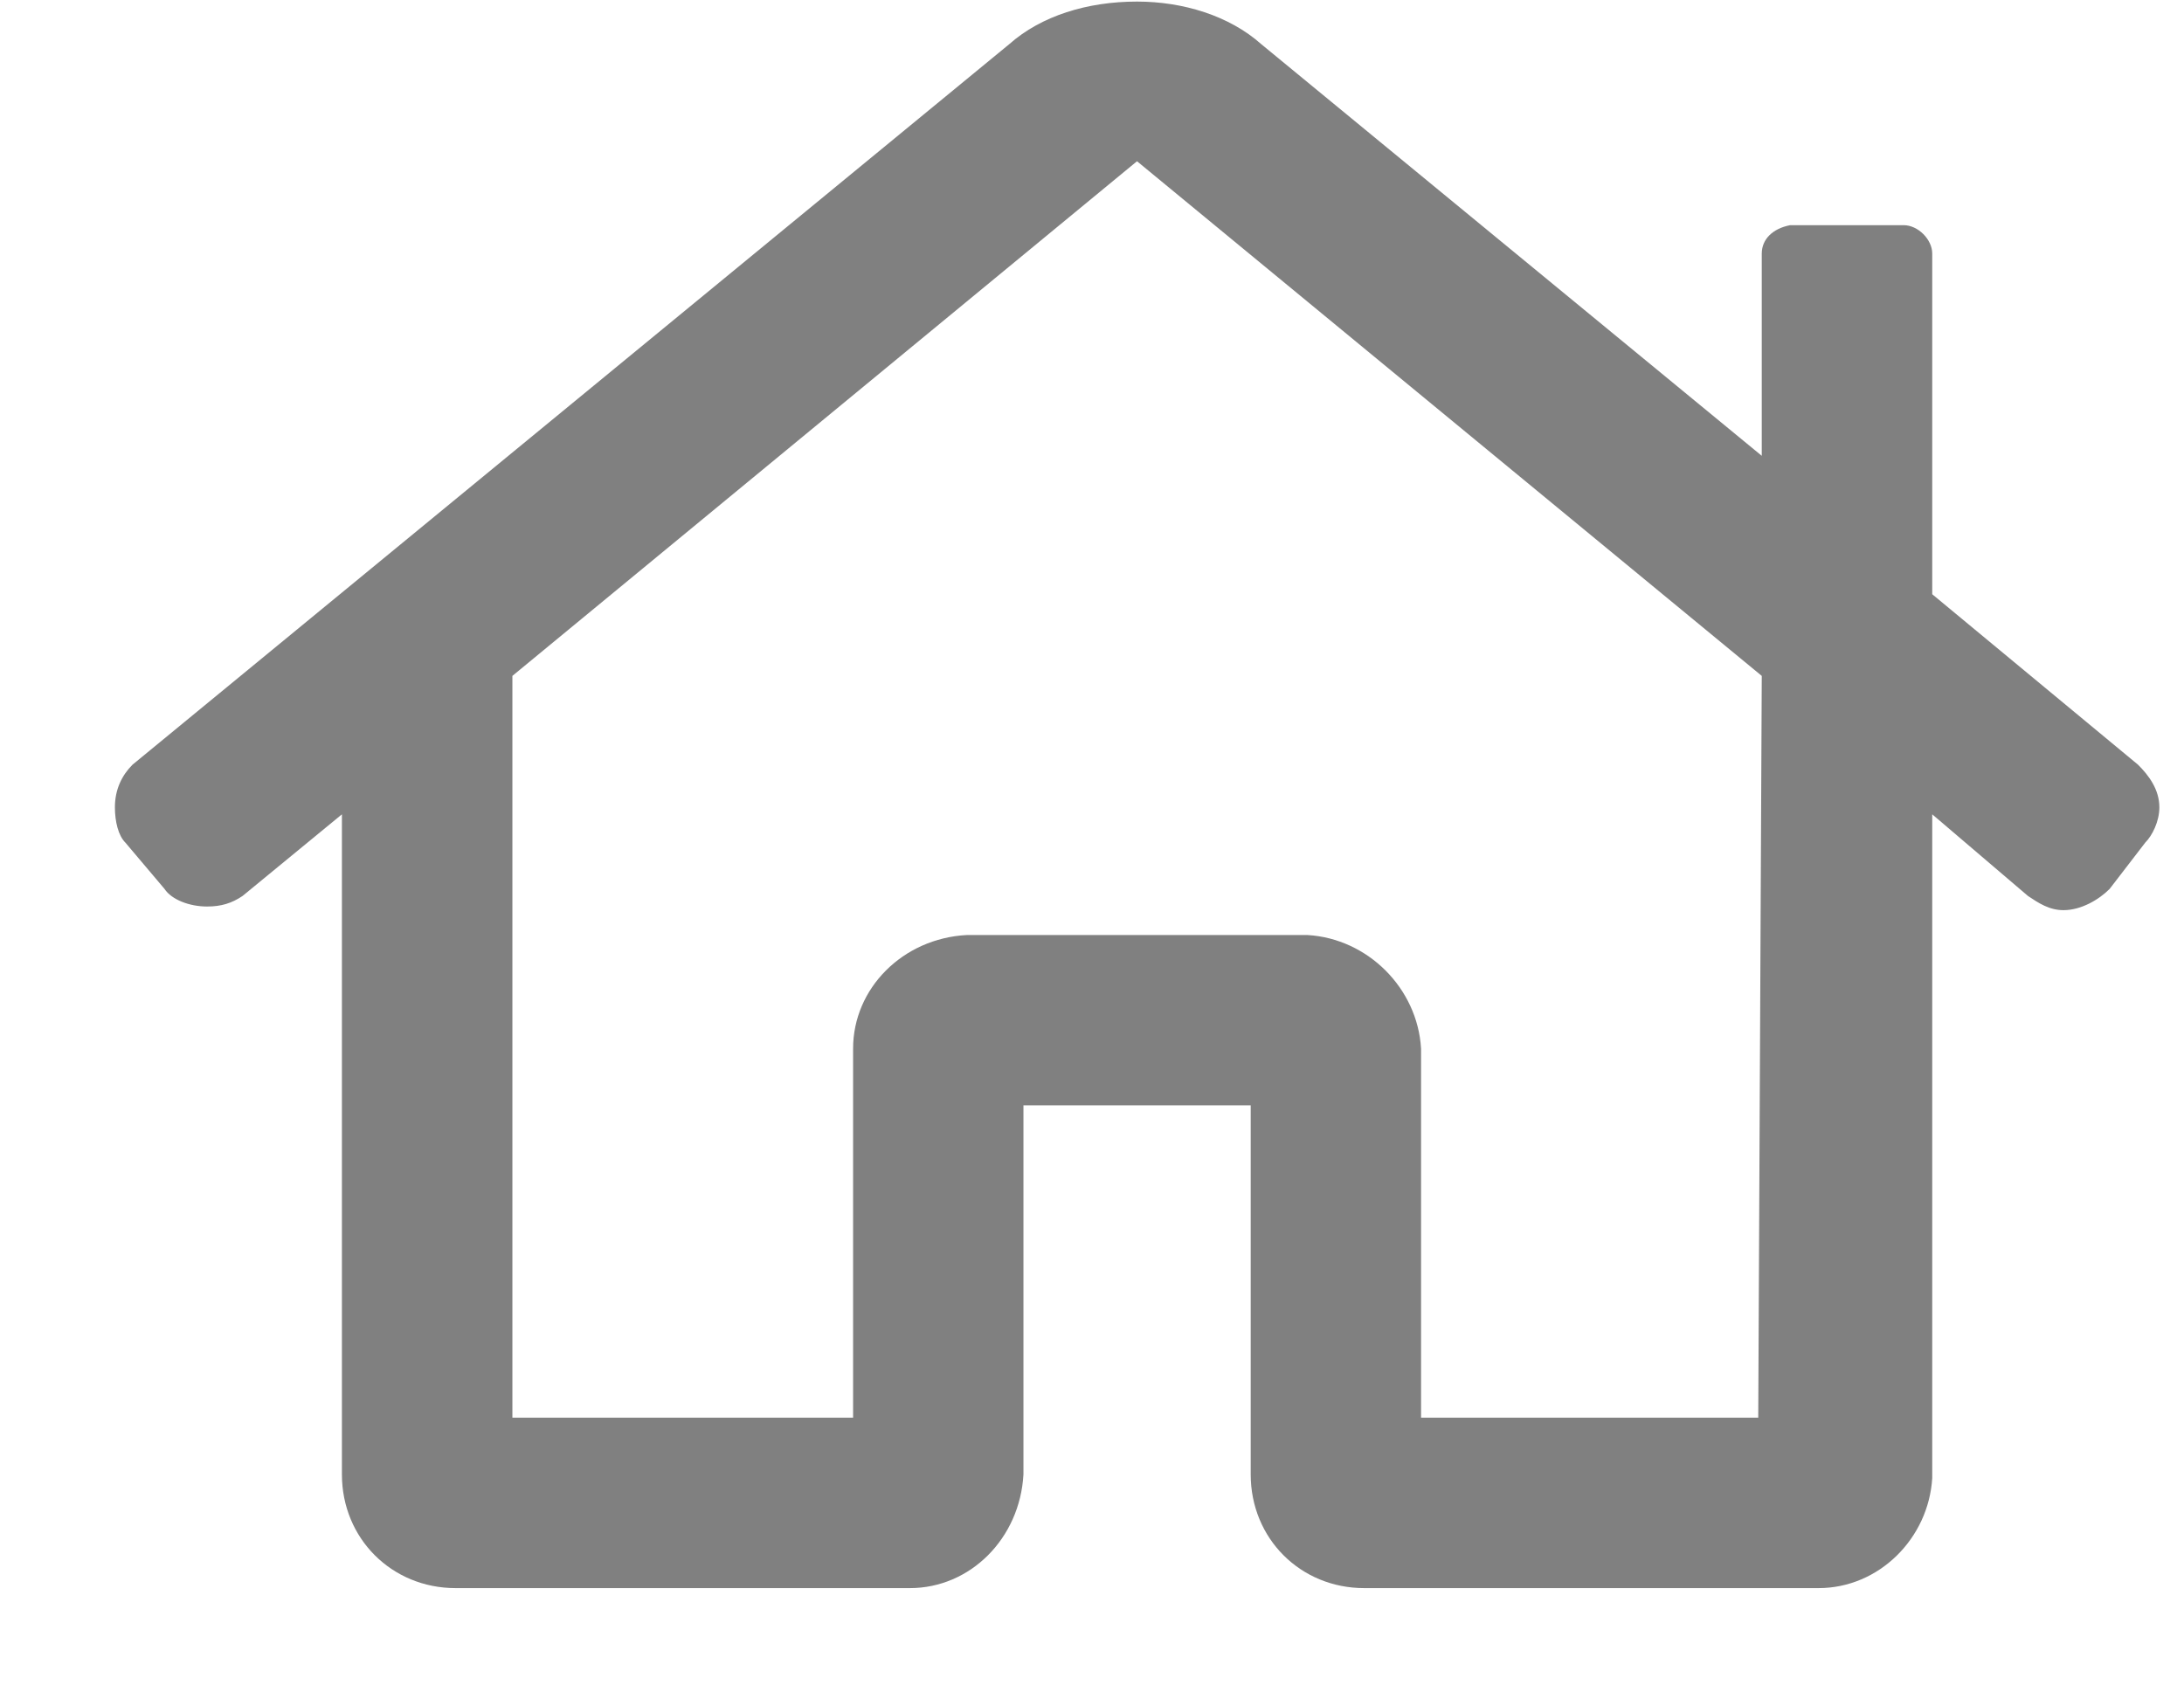
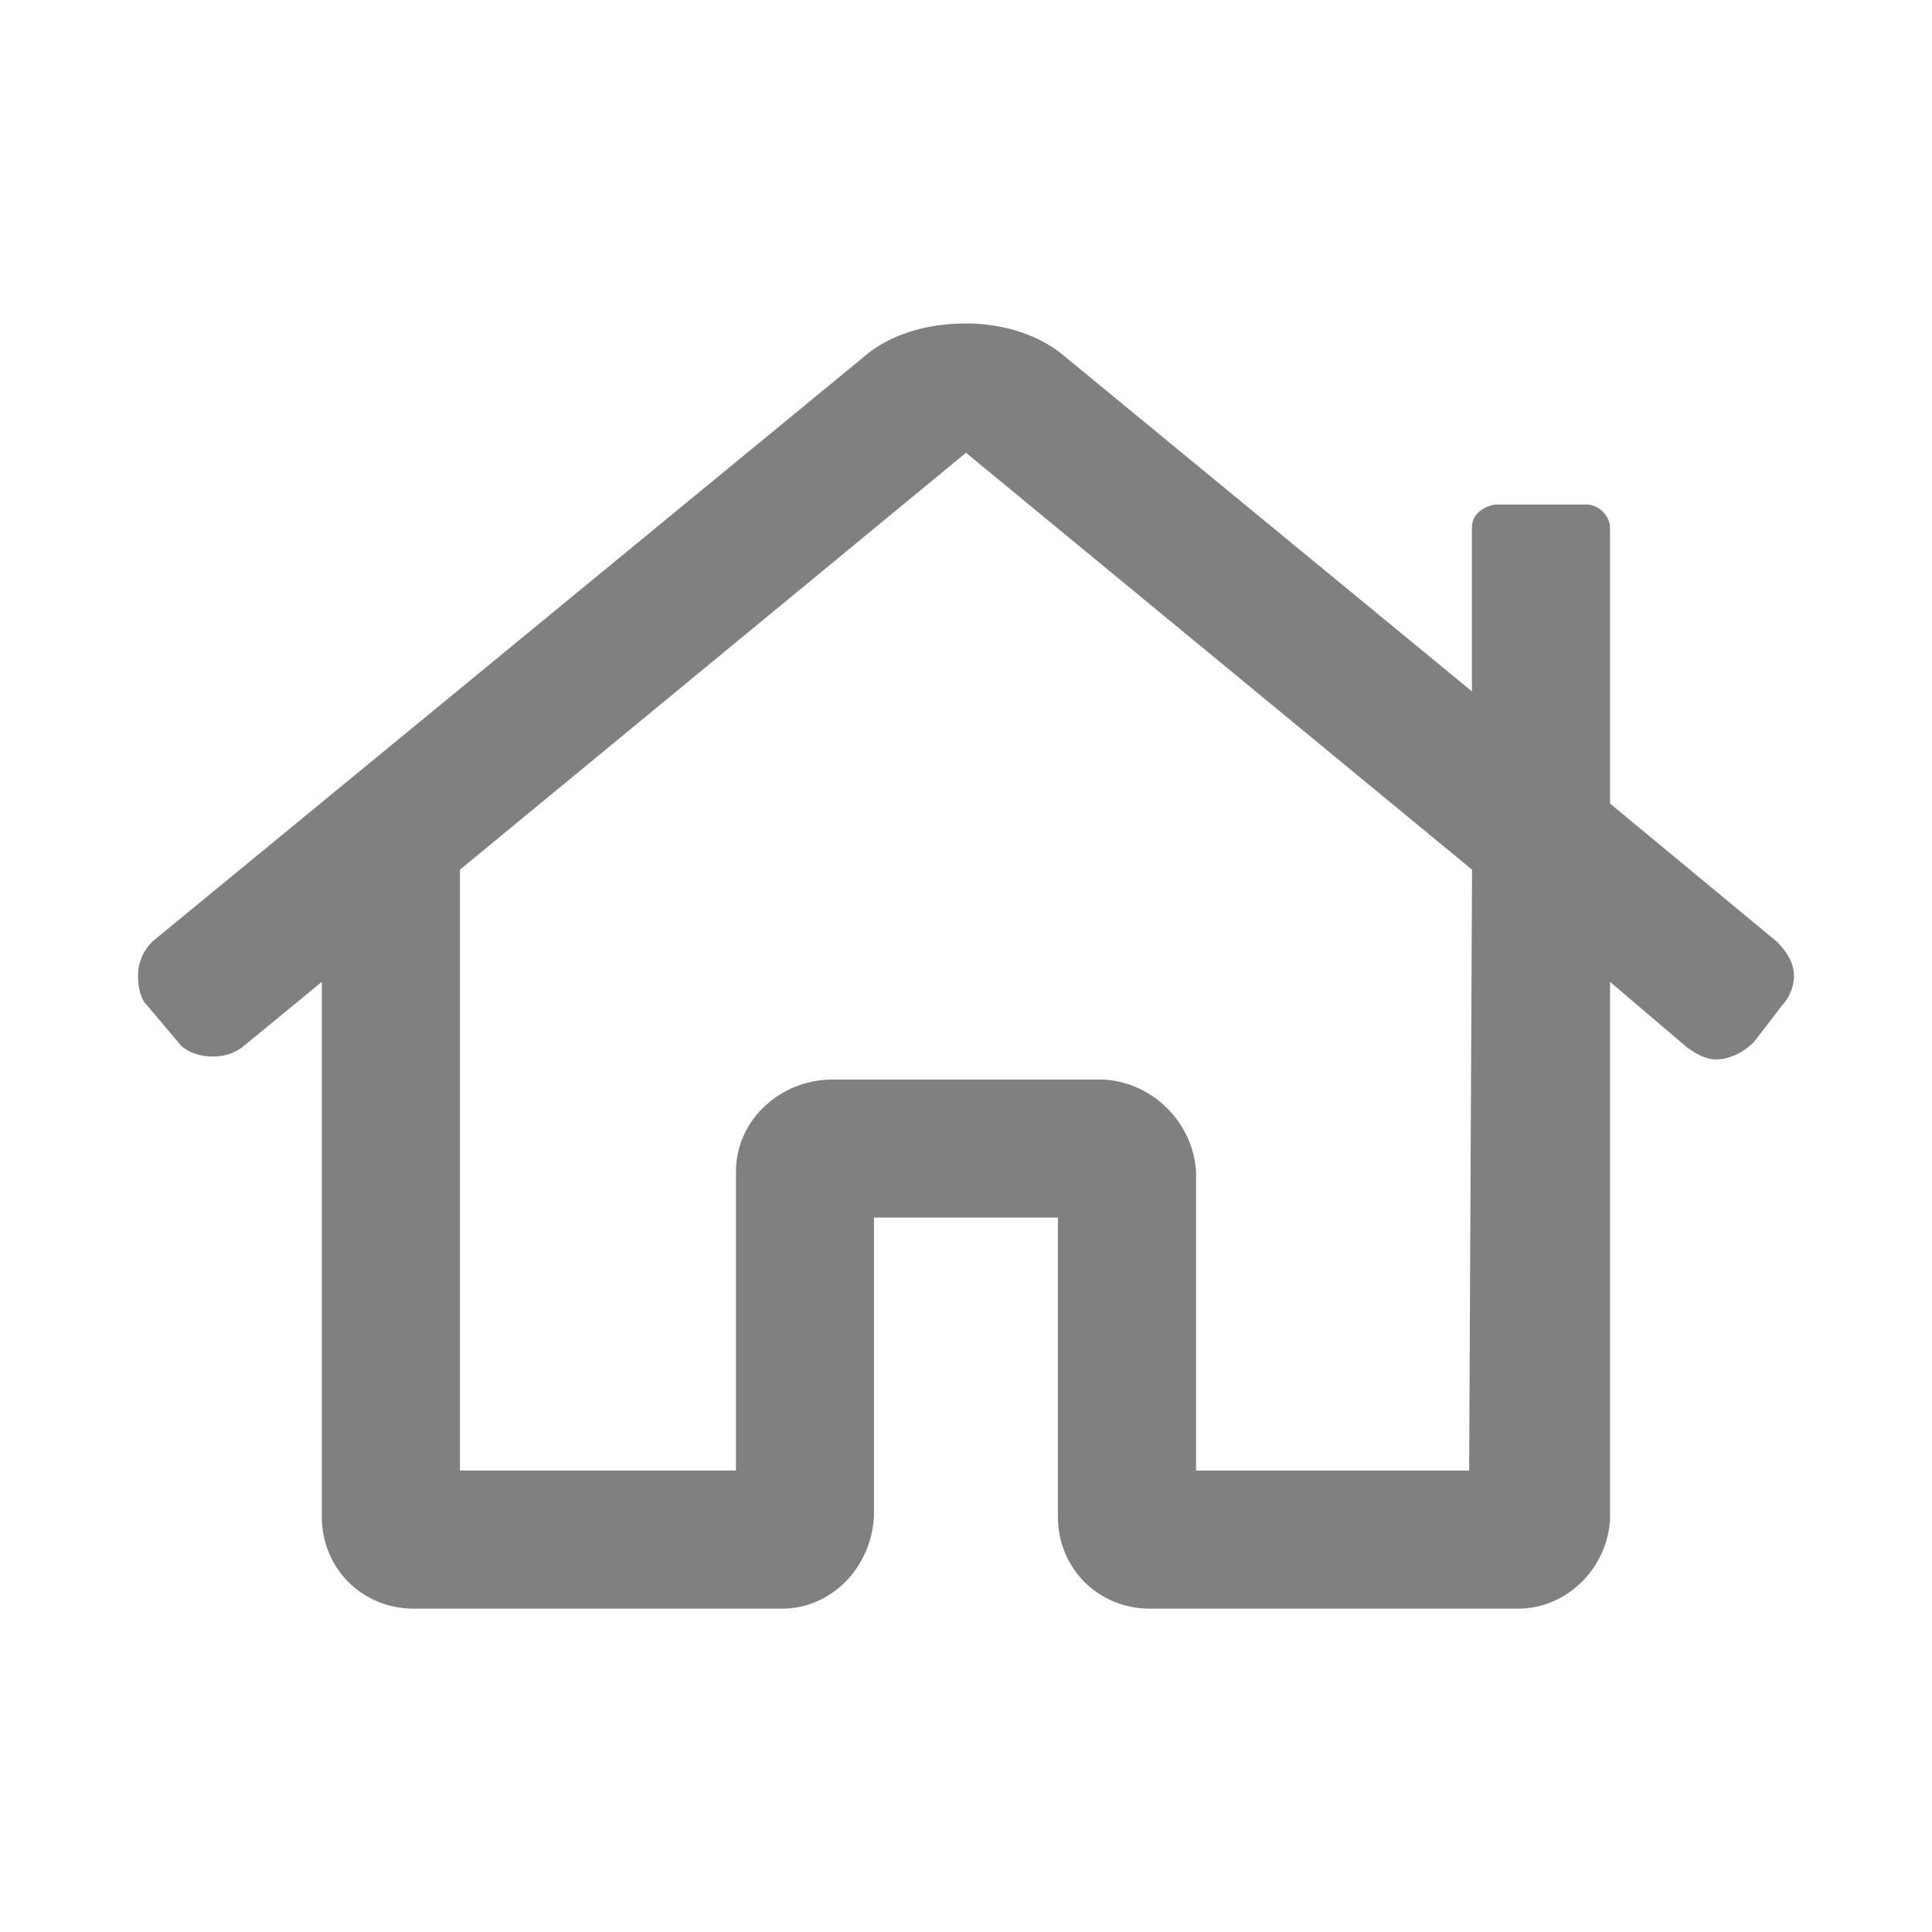
- <svg xmlns="http://www.w3.org/2000/svg" width="18" height="14" viewBox="0 0 18 14" fill="none">
-   <path d="M17.621 6.303L15.925 4.898V2.09C15.925 1.973 15.807 1.856 15.69 1.856H14.754C14.609 1.884 14.52 1.973 14.52 2.09V3.757L10.395 0.364C10.132 0.13 9.752 0.013 9.371 0.013C8.962 0.013 8.582 0.13 8.318 0.364L1.092 6.303C1.005 6.39 0.947 6.507 0.947 6.654C0.947 6.771 0.975 6.888 1.034 6.946L1.356 7.327C1.414 7.415 1.56 7.472 1.707 7.472C1.824 7.472 1.912 7.444 1.999 7.385L2.818 6.712V12.153C2.818 12.68 3.228 13.09 3.755 13.09H7.499C7.997 13.09 8.406 12.68 8.435 12.153V9.111H10.308V12.153C10.308 12.68 10.717 13.09 11.244 13.09H14.988C15.486 13.09 15.895 12.68 15.925 12.183V6.712L16.714 7.385C16.802 7.444 16.89 7.502 17.007 7.502C17.153 7.502 17.299 7.415 17.387 7.327L17.68 6.946C17.738 6.888 17.797 6.771 17.797 6.654C17.797 6.508 17.71 6.391 17.621 6.303V6.303ZM14.491 11.685H11.712V8.643C11.683 8.146 11.273 7.736 10.776 7.707H7.967C7.441 7.735 7.031 8.146 7.031 8.643V11.685H4.223V5.571L9.371 1.329L14.52 5.571L14.491 11.685Z" fill="#808080" />
+ <svg xmlns="http://www.w3.org/2000/svg" width="14" height="14" viewBox="0 0 14 14" fill="none" version="1.1" id="svg4">
+   <defs id="defs8" />
+   <path d="M 12.875,6.823 11.667,5.823 V 3.823 c 0,-0.083 -0.083,-0.167 -0.167,-0.167 h -0.667 c -0.104,0.02 -0.167,0.083 -0.167,0.167 V 5.01 L 7.729,2.594 C 7.541,2.427 7.271,2.344 7,2.344 c -0.292,0 -0.563,0.083 -0.75,0.25 l -5.146,4.229 C 1.042,6.885 1,6.969 1,7.073 1,7.156 1.02,7.24 1.062,7.281 l 0.229,0.271 c 0.042,0.063 0.146,0.104 0.25,0.104 0.083,0 0.146,-0.02 0.208,-0.062 l 0.583,-0.479 v 3.875 c 0,0.375 0.292,0.667 0.667,0.667 H 5.666 c 0.354,0 0.646,-0.292 0.667,-0.667 V 8.823 h 1.333 v 2.167 c 0,0.375 0.292,0.667 0.667,0.667 h 2.667 c 0.354,0 0.646,-0.292 0.667,-0.646 V 7.115 l 0.563,0.479 c 0.062,0.042 0.125,0.083 0.208,0.083 0.104,0 0.208,-0.062 0.271,-0.125 L 12.917,7.281 C 12.958,7.24 13,7.156 13,7.073 13,6.969 12.938,6.886 12.875,6.823 Z M 10.646,10.656 H 8.667 V 8.49 C 8.646,8.135 8.354,7.844 8,7.823 H 6 C 5.625,7.843 5.333,8.135 5.333,8.49 V 10.656 H 3.333 V 6.302 L 7,3.281 10.667,6.302 Z" fill="#808080" id="path2" style="stroke-width:0.712" />
</svg>
